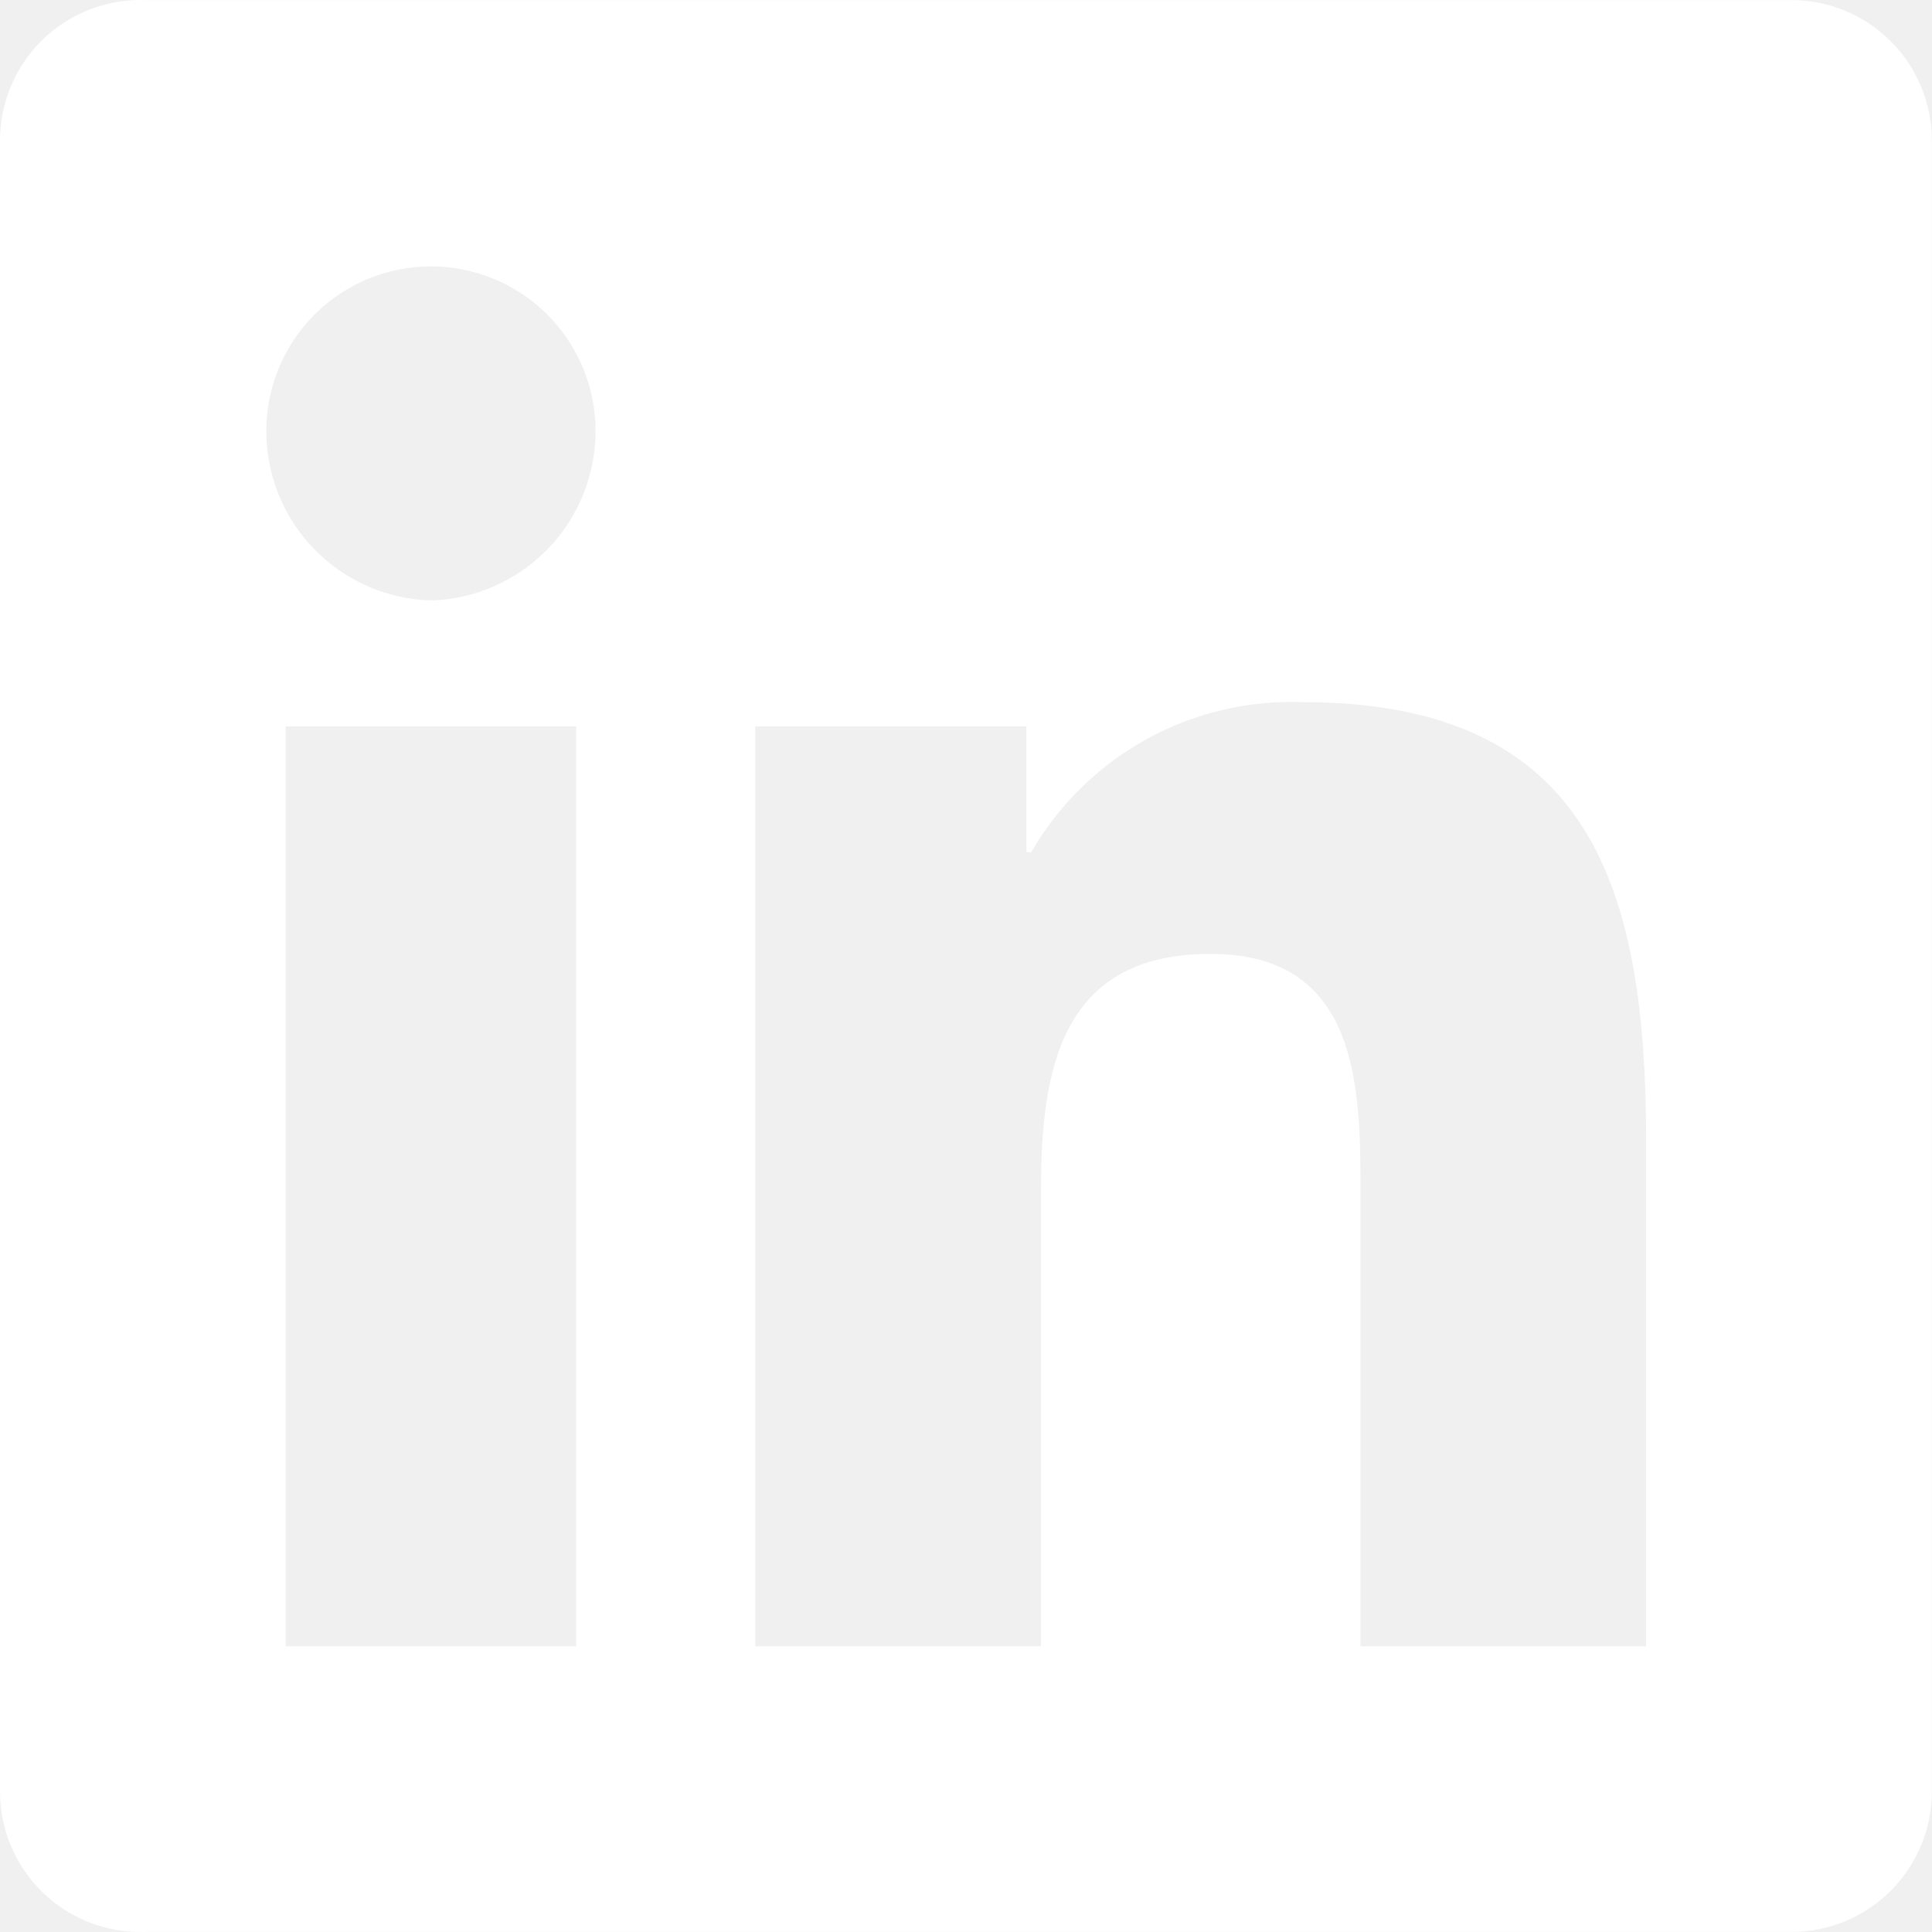
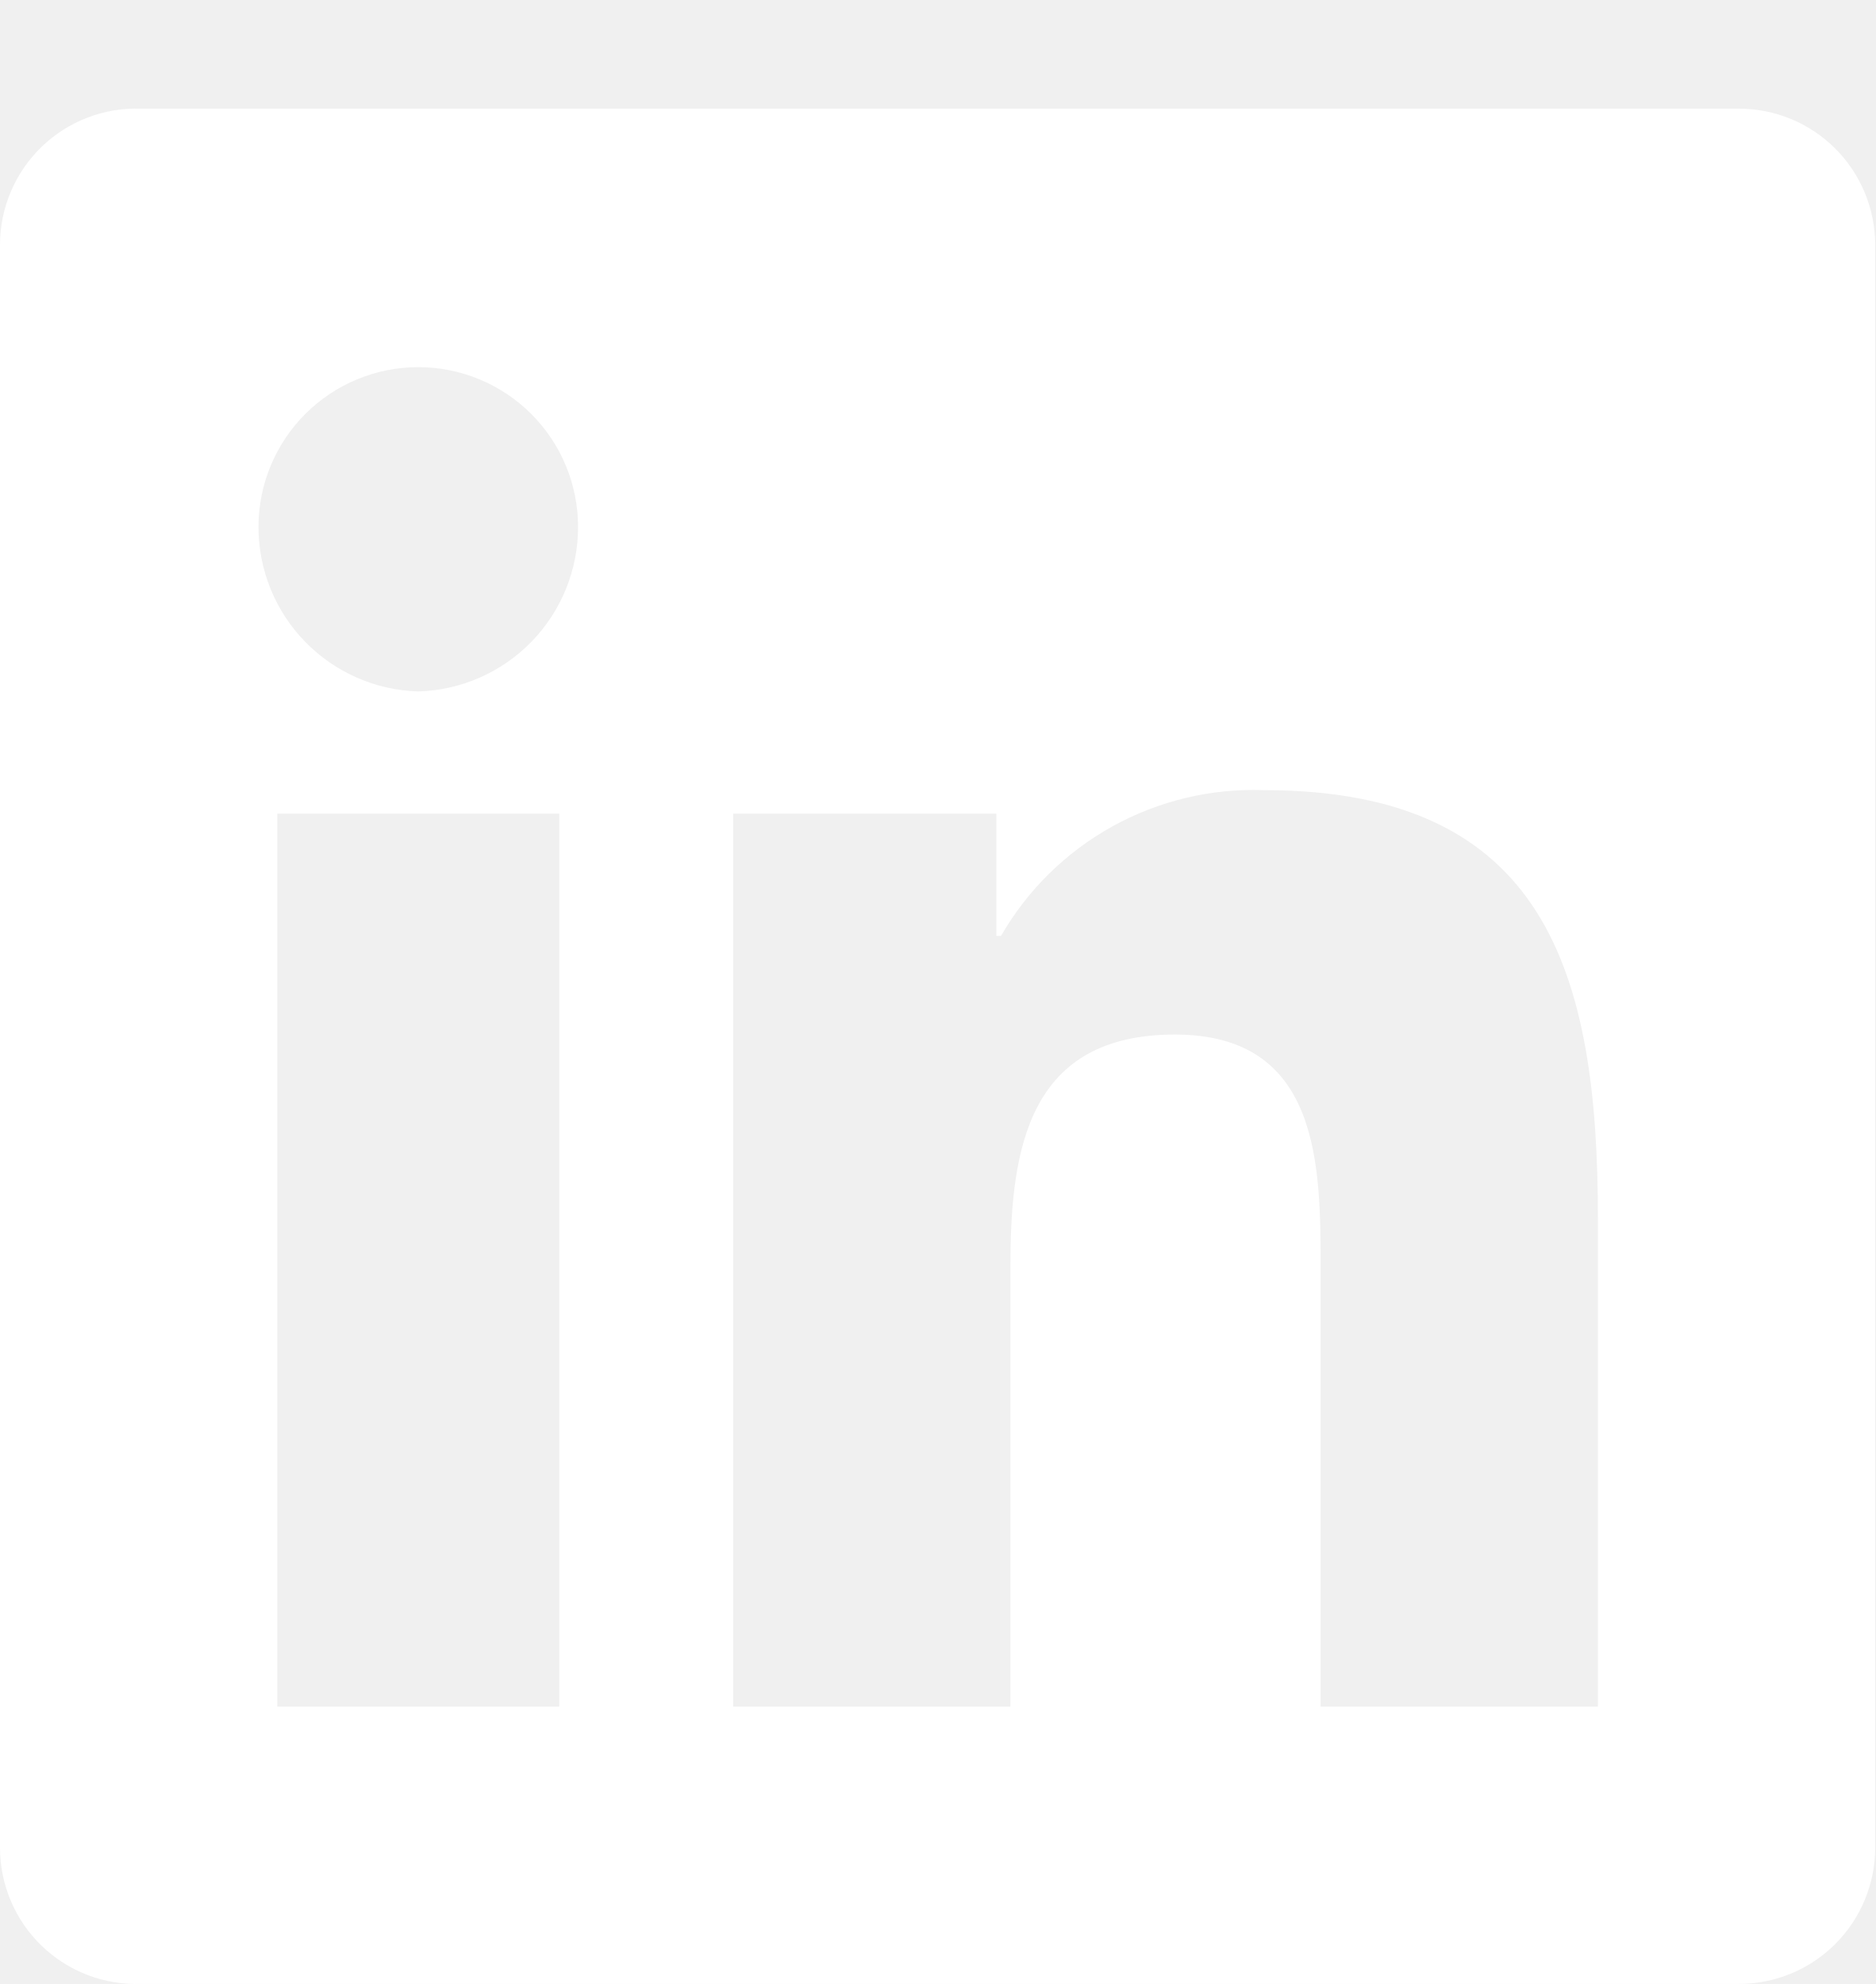
- <svg xmlns="http://www.w3.org/2000/svg" width="408" height="408" viewBox="0 0 408 408" fill="none">
-   <path d="M378.313 0.018H30.674C26.695 -0.12 22.729 0.546 19.013 1.974C15.296 3.403 11.906 5.565 9.043 8.332C6.18 11.1 3.904 14.415 2.351 18.081C0.797 21.747 -0.002 25.688 5.24417e-06 29.669V378.331C-0.002 382.312 0.797 386.253 2.351 389.919C3.904 393.585 6.18 396.9 9.043 399.668C11.906 402.435 15.296 404.597 19.013 406.026C22.729 407.454 26.695 408.12 30.674 407.982H378.313C386.177 407.982 393.719 404.858 399.28 399.298C404.841 393.737 407.965 386.195 407.965 378.331V29.669C407.965 21.805 404.841 14.263 399.28 8.702C393.719 3.142 386.177 0.018 378.313 0.018ZM121.674 347.657H60.326V153.388H121.674V347.657ZM91 126.804C81.687 126.537 72.845 122.65 66.353 115.967C59.862 109.285 56.232 100.334 56.236 91.017C56.236 81.797 59.898 72.955 66.418 66.436C72.937 59.916 81.78 56.253 91 56.253C100.22 56.253 109.062 59.916 115.581 66.436C122.101 72.955 125.764 81.797 125.764 91.017C125.767 100.334 122.138 109.285 115.646 115.967C109.154 122.65 100.312 126.537 91 126.804ZM347.639 347.657H287.313V252.567C287.313 230.073 287.314 201.444 255.617 201.444C223.92 201.444 219.831 225.983 219.831 251.545V347.657H159.505V153.388H216.763V179.972H217.786C223.544 169.98 231.919 161.749 242.008 156.163C252.098 150.578 263.52 147.851 275.044 148.275C336.392 148.275 347.639 188.152 347.639 241.32V347.657Z" fill="white" />
+ <svg xmlns="http://www.w3.org/2000/svg" width="190" height="201" viewBox="0 0 190 201" fill="none">
+   <path d="M176.175 11.008H14.284C12.431 10.944 10.585 11.254 8.854 11.919C7.123 12.585 5.544 13.592 4.211 14.88C2.878 16.169 1.818 17.713 1.095 19.42C0.371 21.127 -0.001 22.962 2.44214e-06 24.817V187.184C-0.001 189.037 0.371 190.873 1.095 192.58C1.818 194.287 2.878 195.831 4.211 197.12C5.544 198.408 7.123 199.415 8.854 200.081C10.585 200.746 12.431 201.056 14.284 200.992H176.175C179.837 200.992 183.35 199.537 185.939 196.948C188.529 194.358 189.984 190.846 189.984 187.184V24.817C189.984 21.154 188.529 17.642 185.939 15.053C183.35 12.463 179.837 11.008 176.175 11.008ZM56.662 172.899H28.093V82.431H56.662V172.899ZM42.377 70.051C38.04 69.927 33.923 68.116 30.9 65.004C27.877 61.892 26.186 57.724 26.188 53.386C26.188 49.092 27.894 44.974 30.93 41.938C33.966 38.902 38.084 37.196 42.377 37.196C46.671 37.196 50.789 38.902 53.825 41.938C56.861 44.974 58.567 49.092 58.567 53.386C58.568 57.724 56.878 61.892 53.855 65.004C50.831 68.116 46.714 69.927 42.377 70.051ZM161.891 172.899H133.798V128.617C133.798 118.142 133.798 104.81 119.037 104.81C104.276 104.81 102.372 116.237 102.372 128.141V172.899H74.279V82.431H100.944V94.811H101.42C104.101 90.157 108.001 86.324 112.7 83.723C117.399 81.122 122.718 79.852 128.084 80.05C156.653 80.05 161.891 98.62 161.891 123.379V172.899Z" fill="white" />
</svg>
